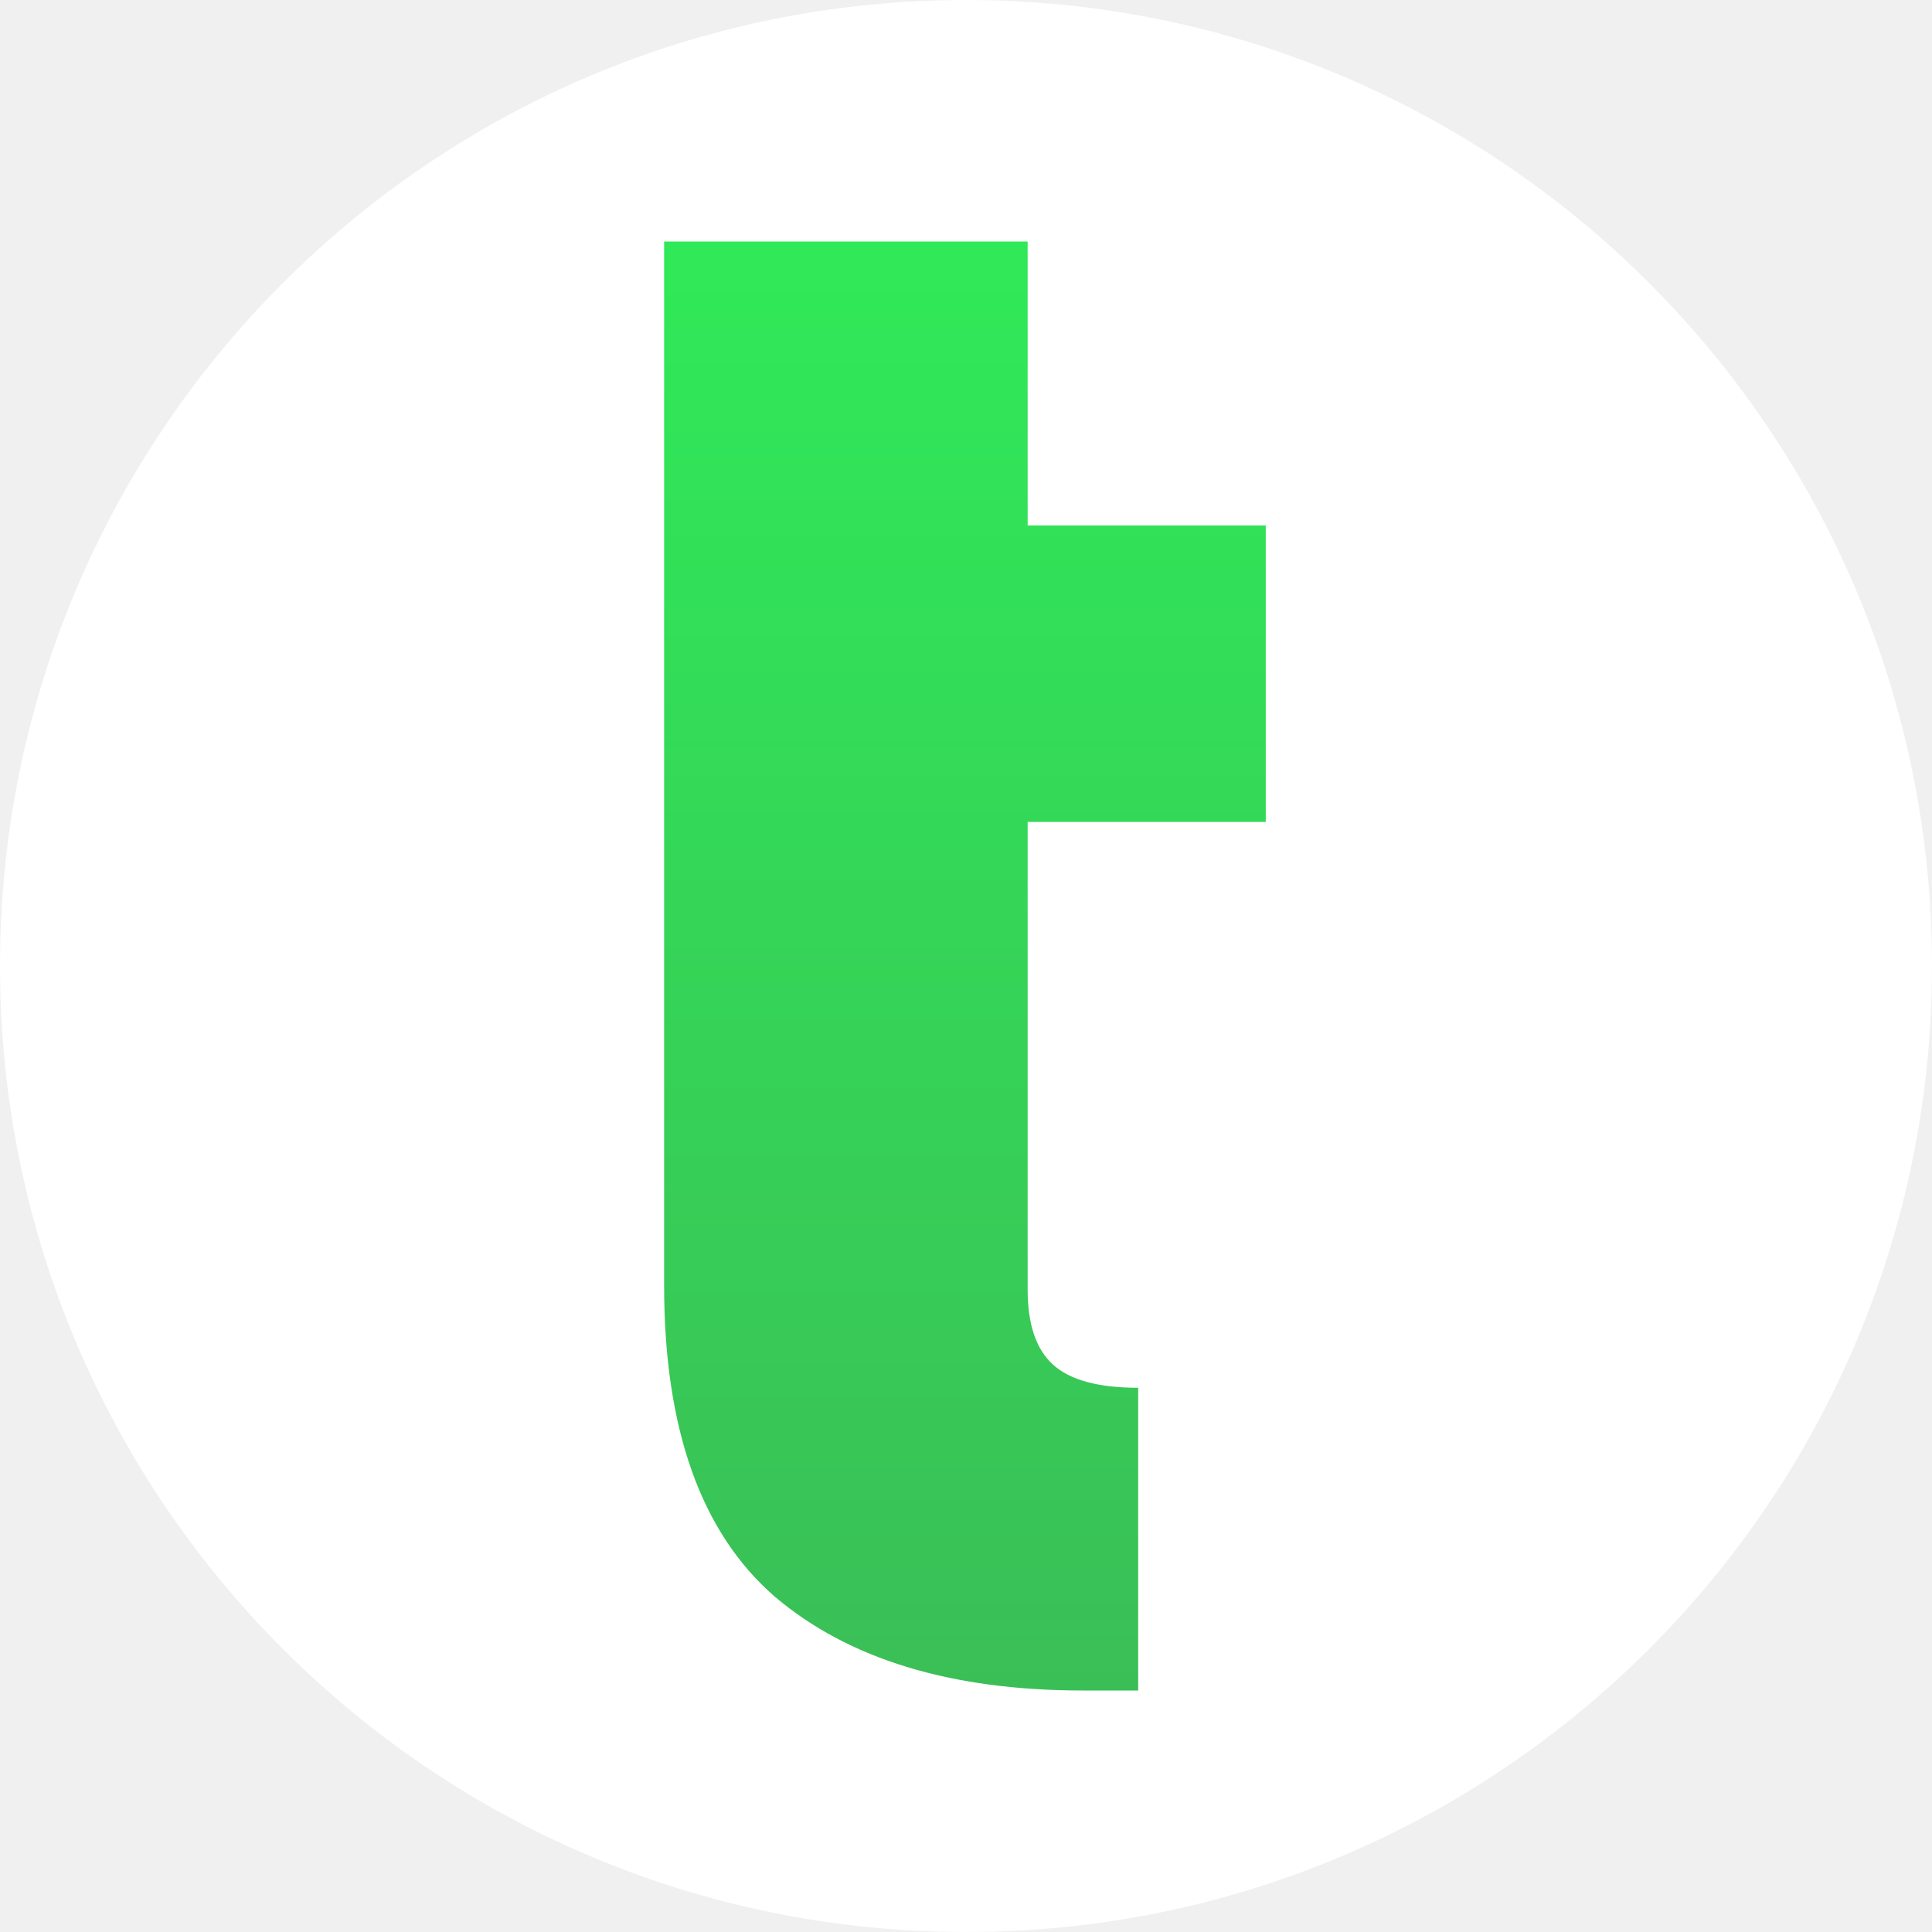
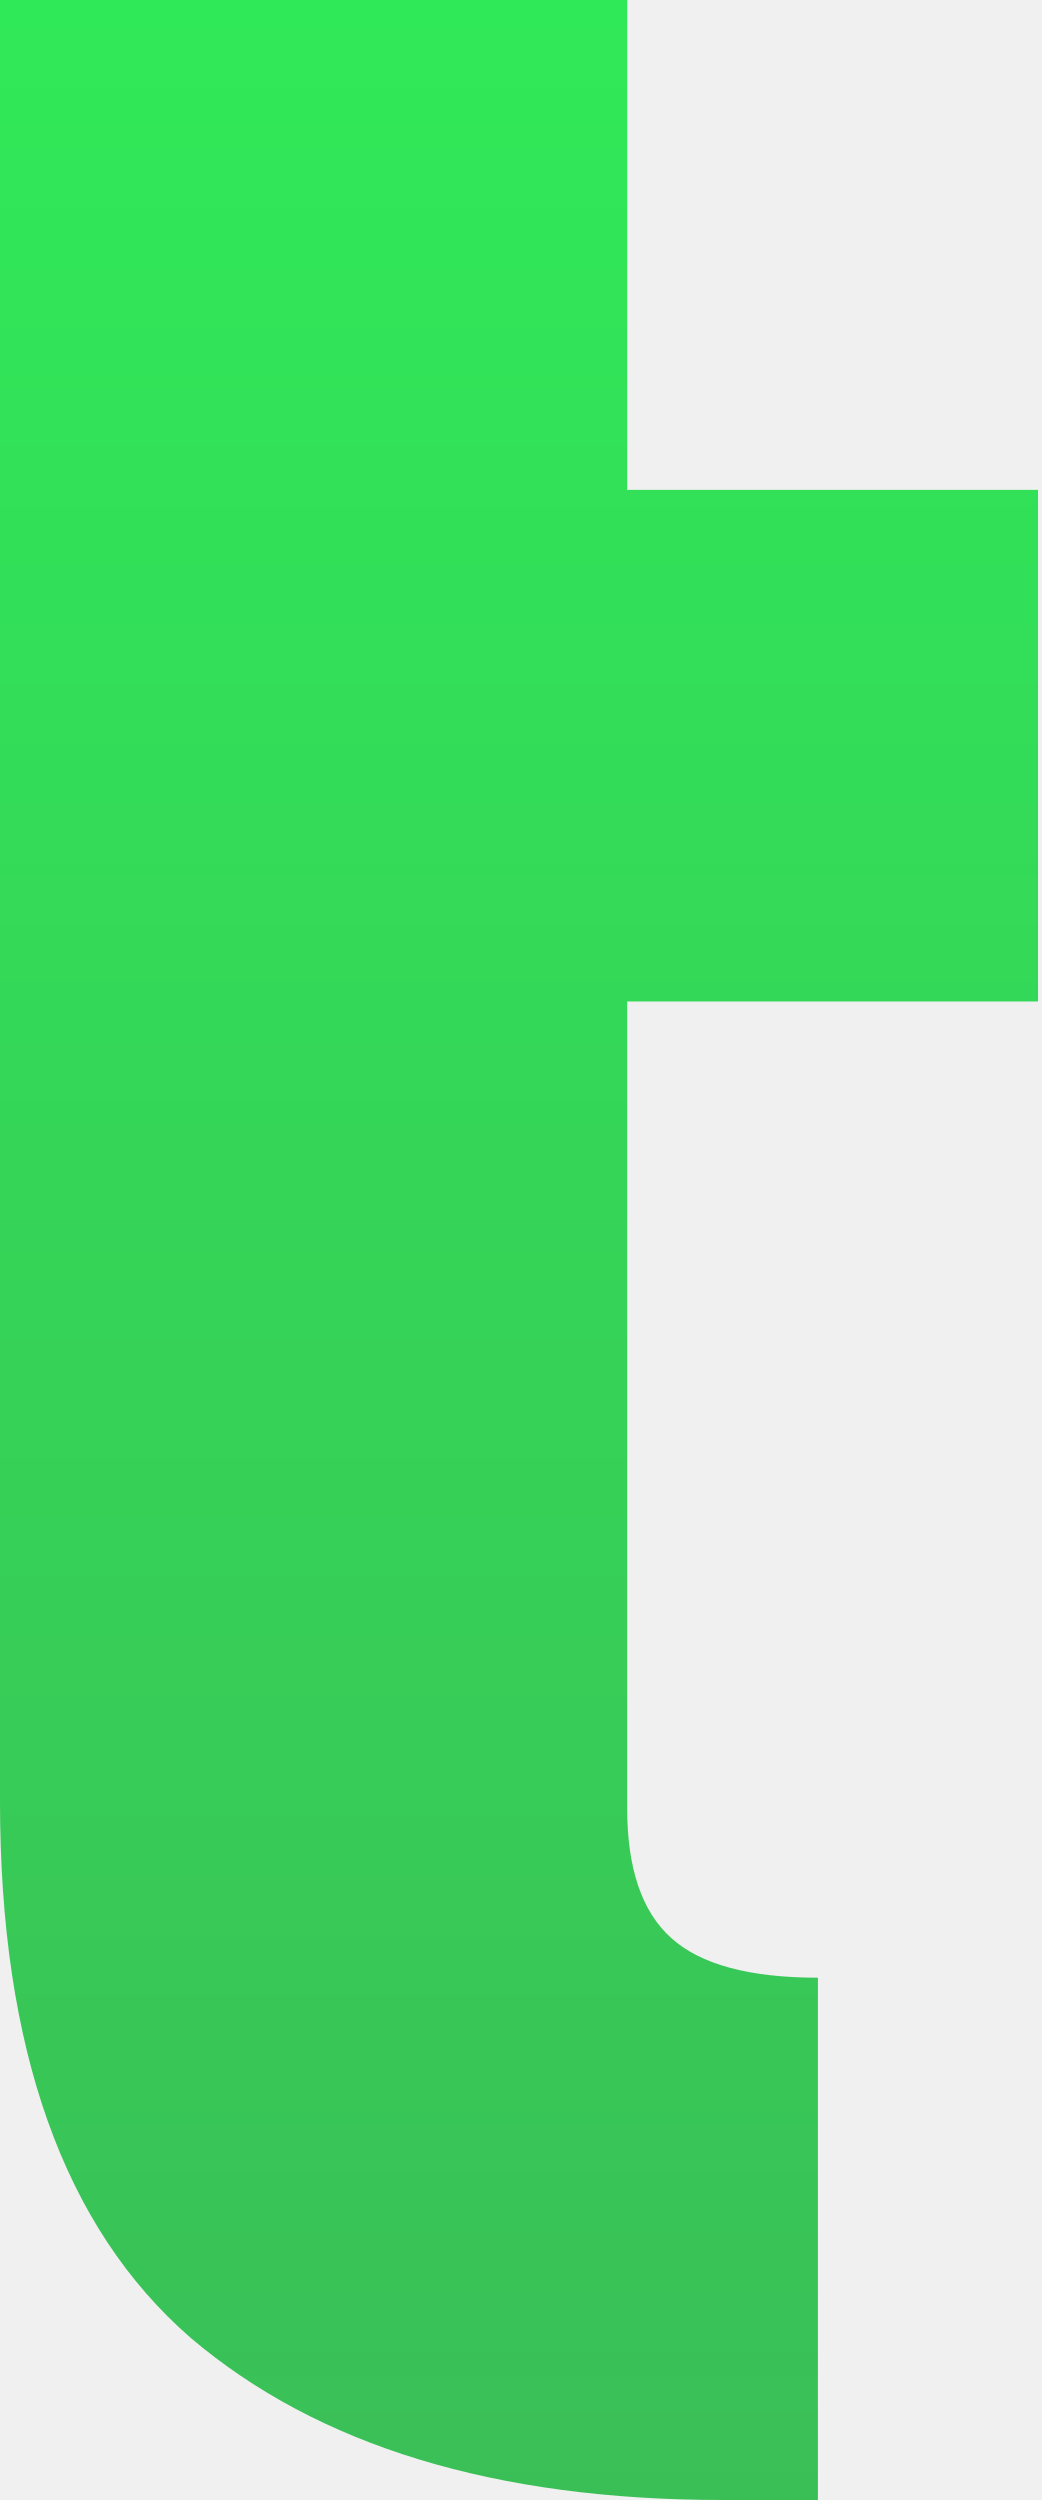
- <svg xmlns="http://www.w3.org/2000/svg" width="32" height="32" viewBox="0 0 32 32" fill="none">
-   <g clip-path="url(#clip0_174_761)">
-     <circle cx="16" cy="16" r="16" fill="white" />
-     <path d="M18.852 28H21H17.937C15.754 28 14.052 27.481 12.831 26.444C11.61 25.383 11 23.666 11 21.291V13.614V8.703V4H13.935H17.021V8.703H20.965V13.614H17.021V21.36C17.021 21.937 17.162 22.352 17.444 22.605C17.725 22.859 18.195 22.986 18.852 22.986V28Z" fill="url(#paint0_linear_174_761)" />
-   </g>
+ <svg xmlns="http://www.w3.org/2000/svg" width="10" height="24" viewBox="0 0 10 24" fill="none">
+   <path d="M7.852 24H10H6.937C4.754 24 3.052 23.481 1.831 22.444C0.61 21.383 0 19.666 0 17.291V9.614V4.703V0H2.935H6.021V4.703H9.965V9.614H6.021V17.36C6.021 17.937 6.162 18.352 6.444 18.605C6.725 18.859 7.195 18.986 7.852 18.986V24Z" fill="url(#paint0_linear_174_763)" />
  <defs>
-     <linearGradient id="paint0_linear_174_761" x1="16" y1="4" x2="16" y2="28" gradientUnits="userSpaceOnUse">
+     <linearGradient id="paint0_linear_174_763" x1="5" y1="0" x2="5" y2="24" gradientUnits="userSpaceOnUse">
      <stop stop-color="#30E958" />
      <stop offset="1" stop-color="#3ABF57" />
    </linearGradient>
-     <clipPath id="clip0_174_761">
-       <rect width="32" height="32" fill="white" />
-     </clipPath>
  </defs>
</svg>
